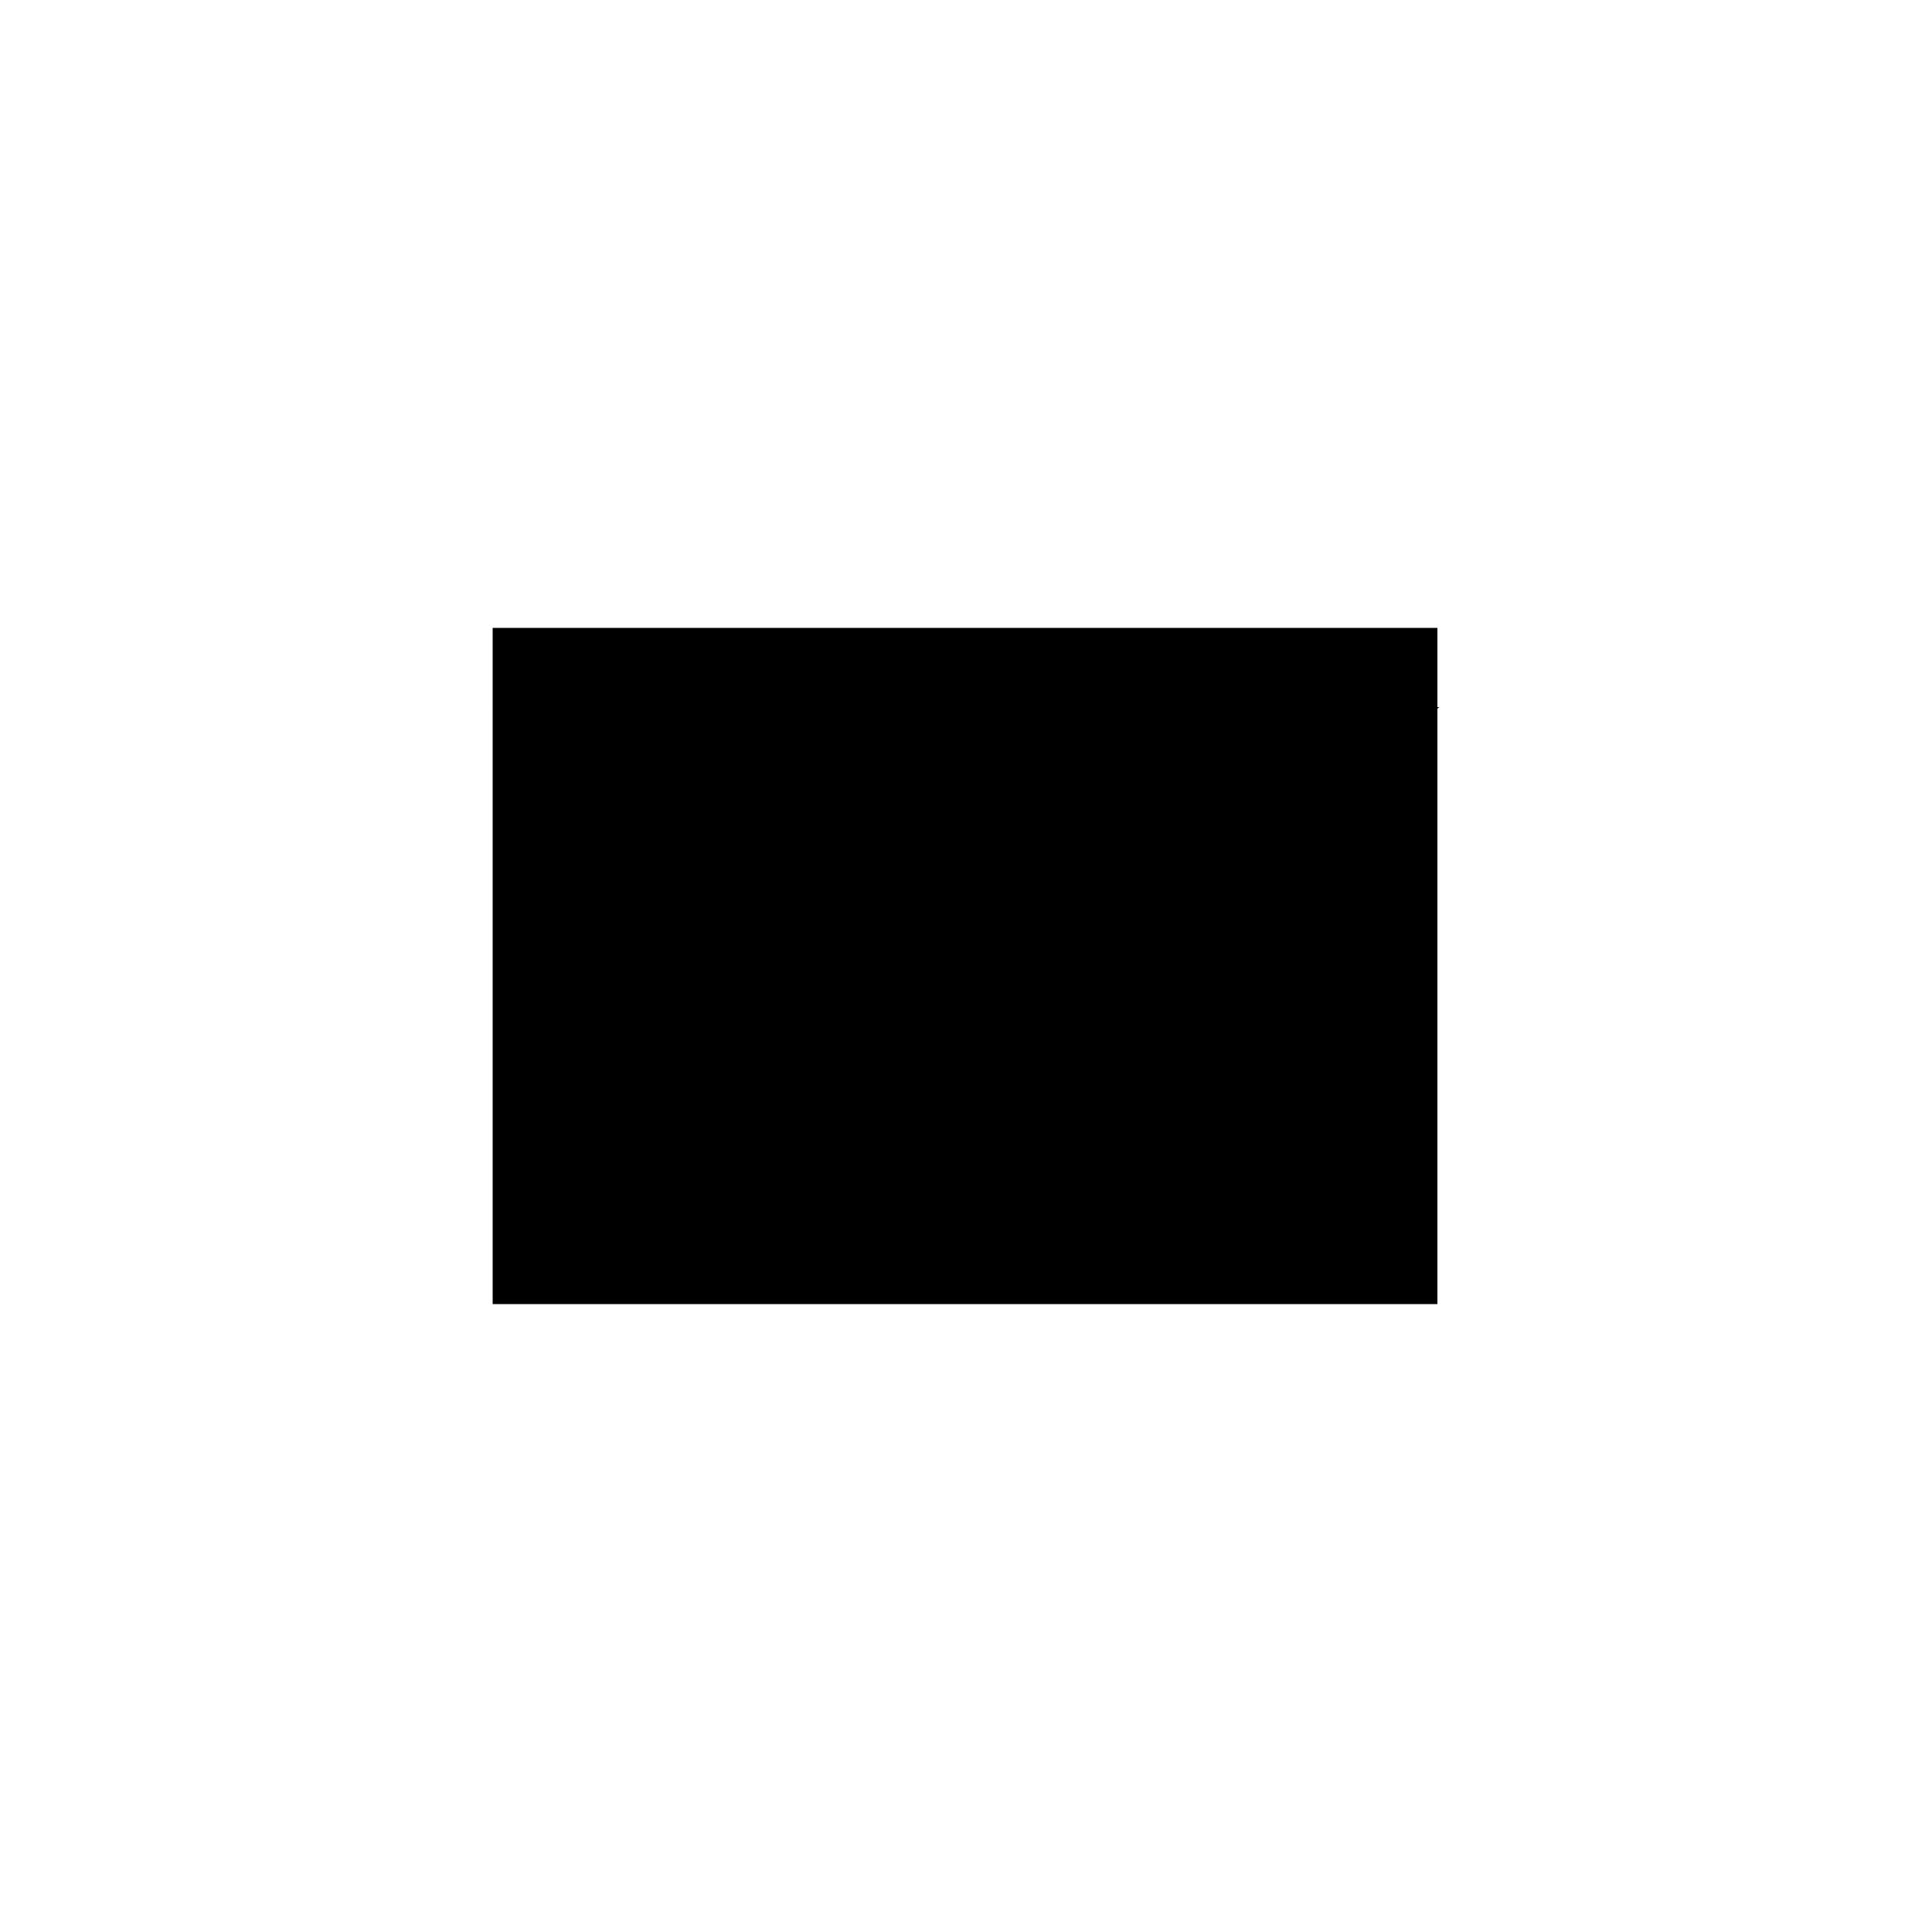
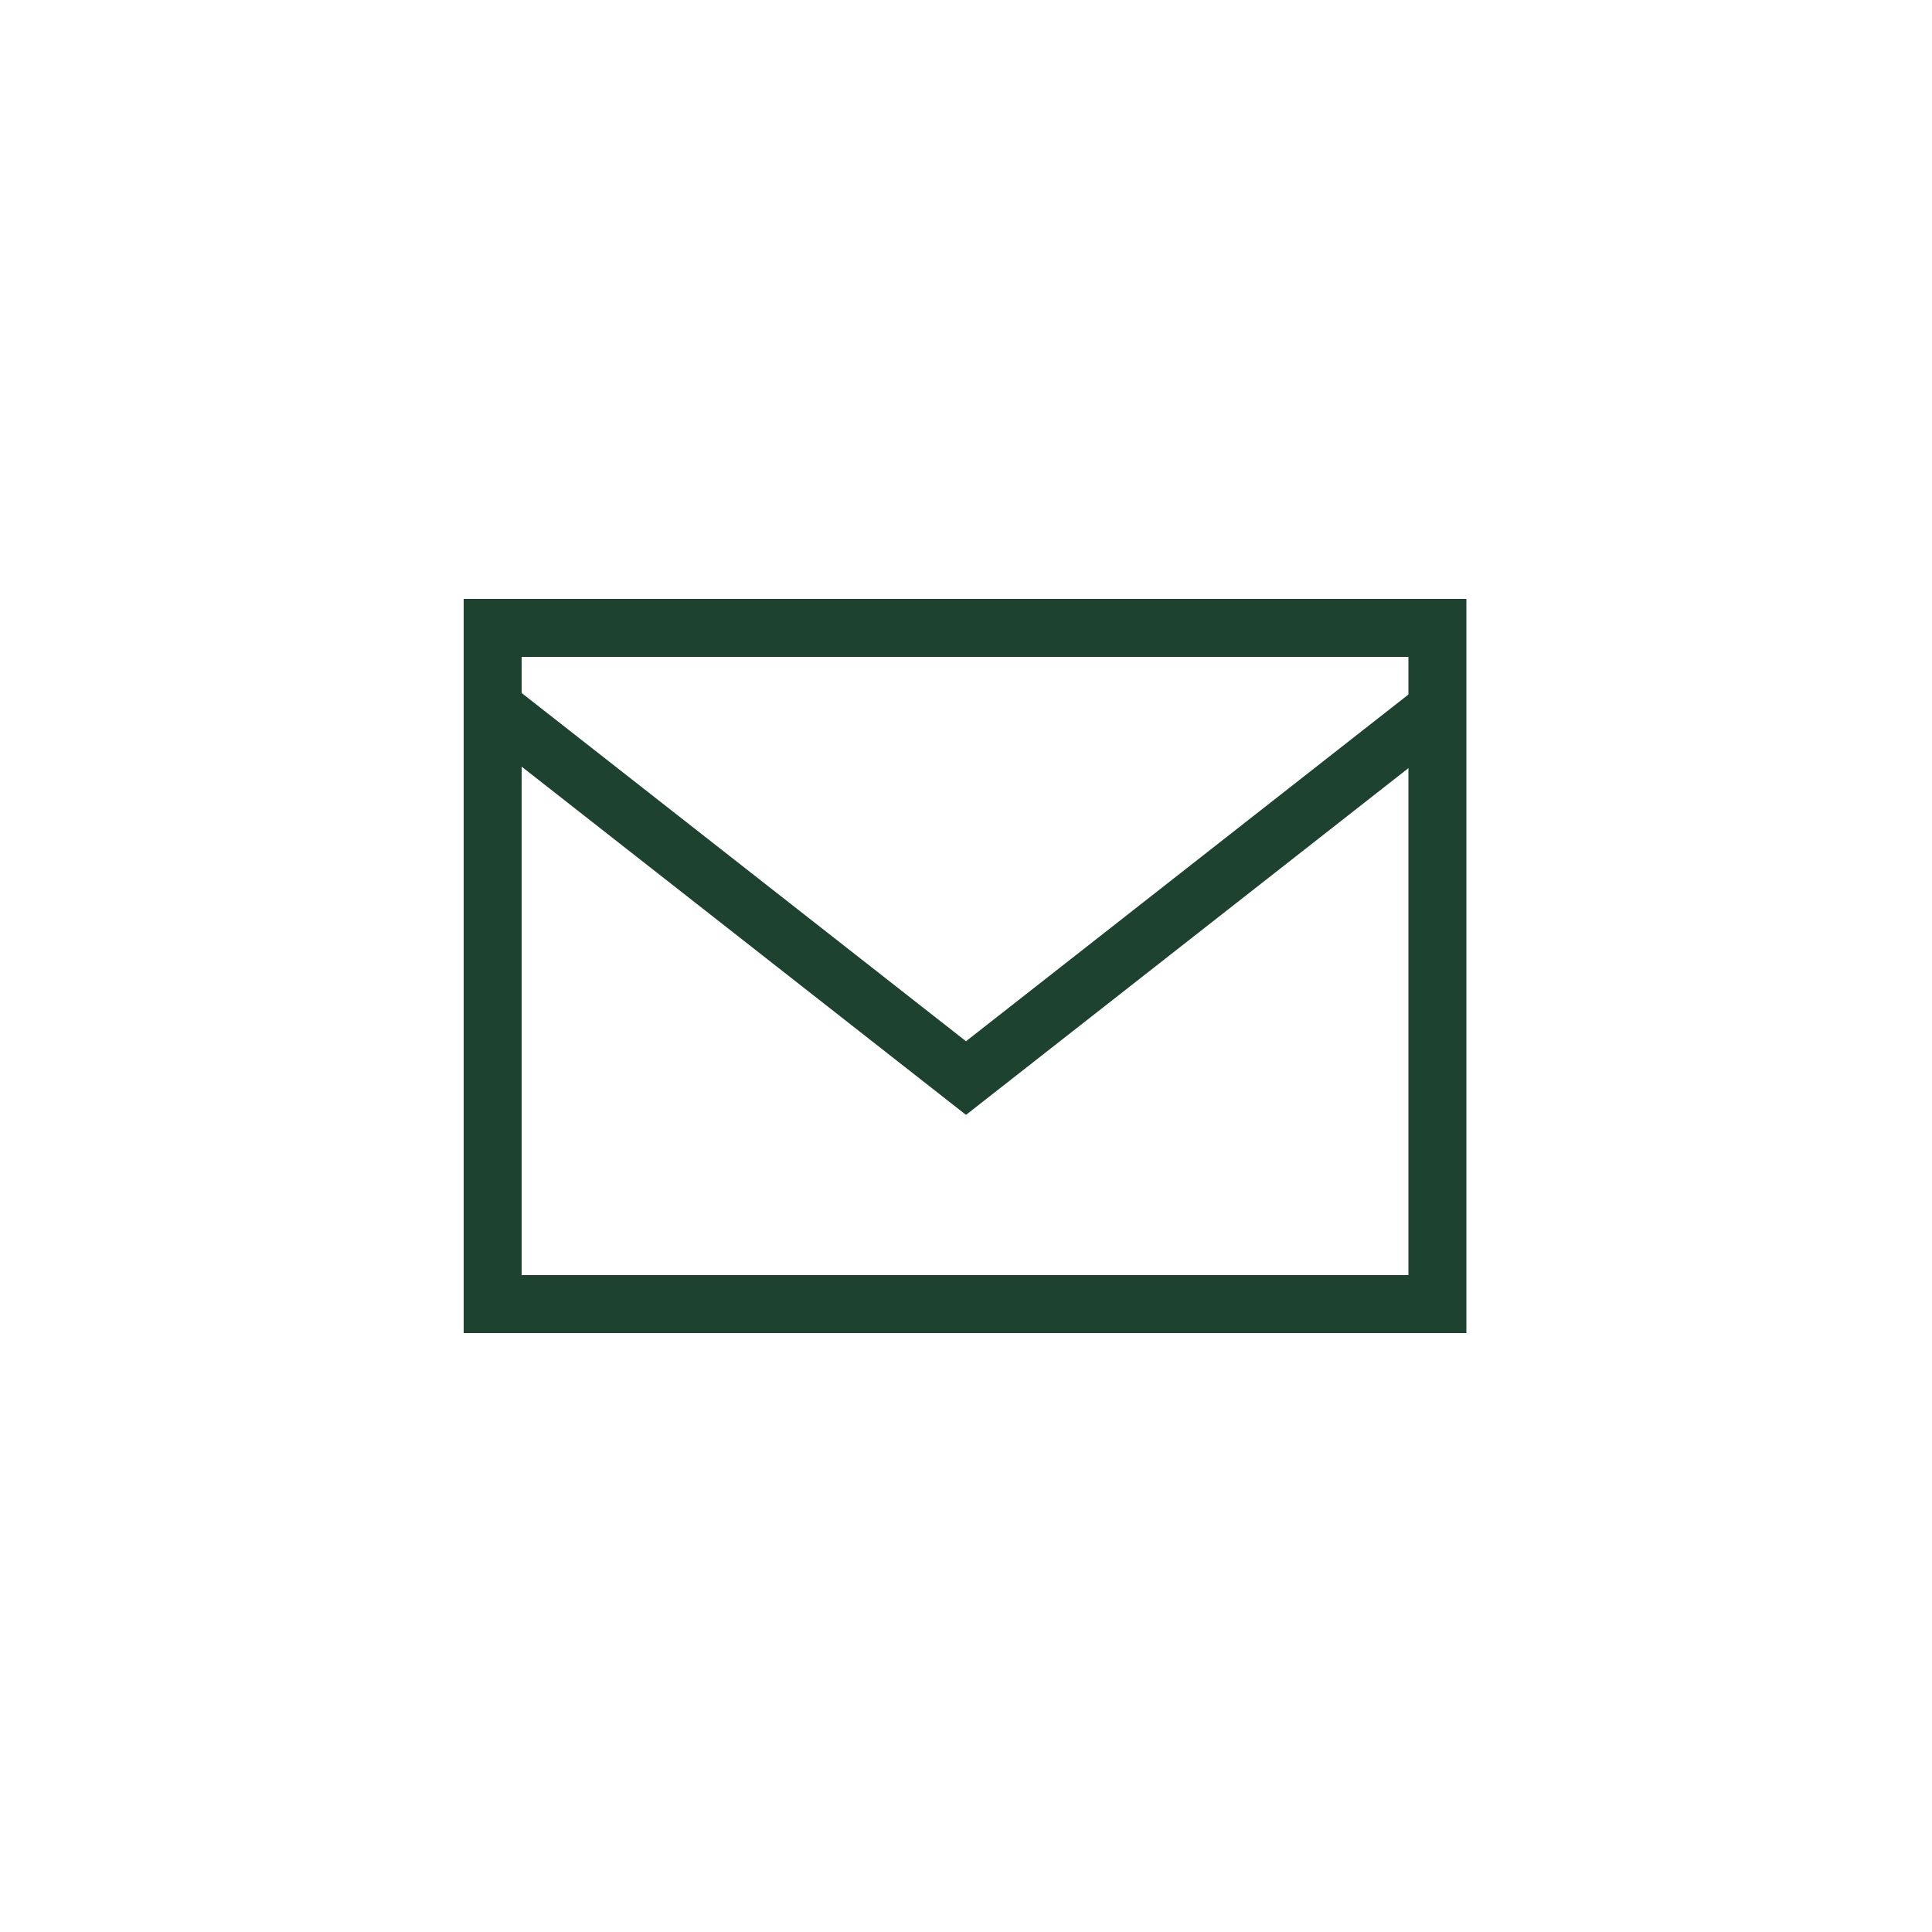
<svg xmlns="http://www.w3.org/2000/svg" x="0px" y="0px" viewBox="0 0 100 100" style="enable-background:new 0 0 100 100;" xml:space="preserve">
  <g>
-     <rect x="25.5" y="32.5" class="st0" width="48.9" height="35" />
-     <polyline class="st0" points="25.5,36.6 50,55.8 74.5,36.6   " />
+     <rect x="25.5" y="32.5" class="st0" width="48.9" height="35" fill="none" stroke="#1d4230" stroke-width="3" />
+     <polyline class="st0" points="25.5,36.6 50,55.8 74.5,36.6" fill="none" stroke="#1d4230" stroke-width="3" />
  </g>
</svg>
